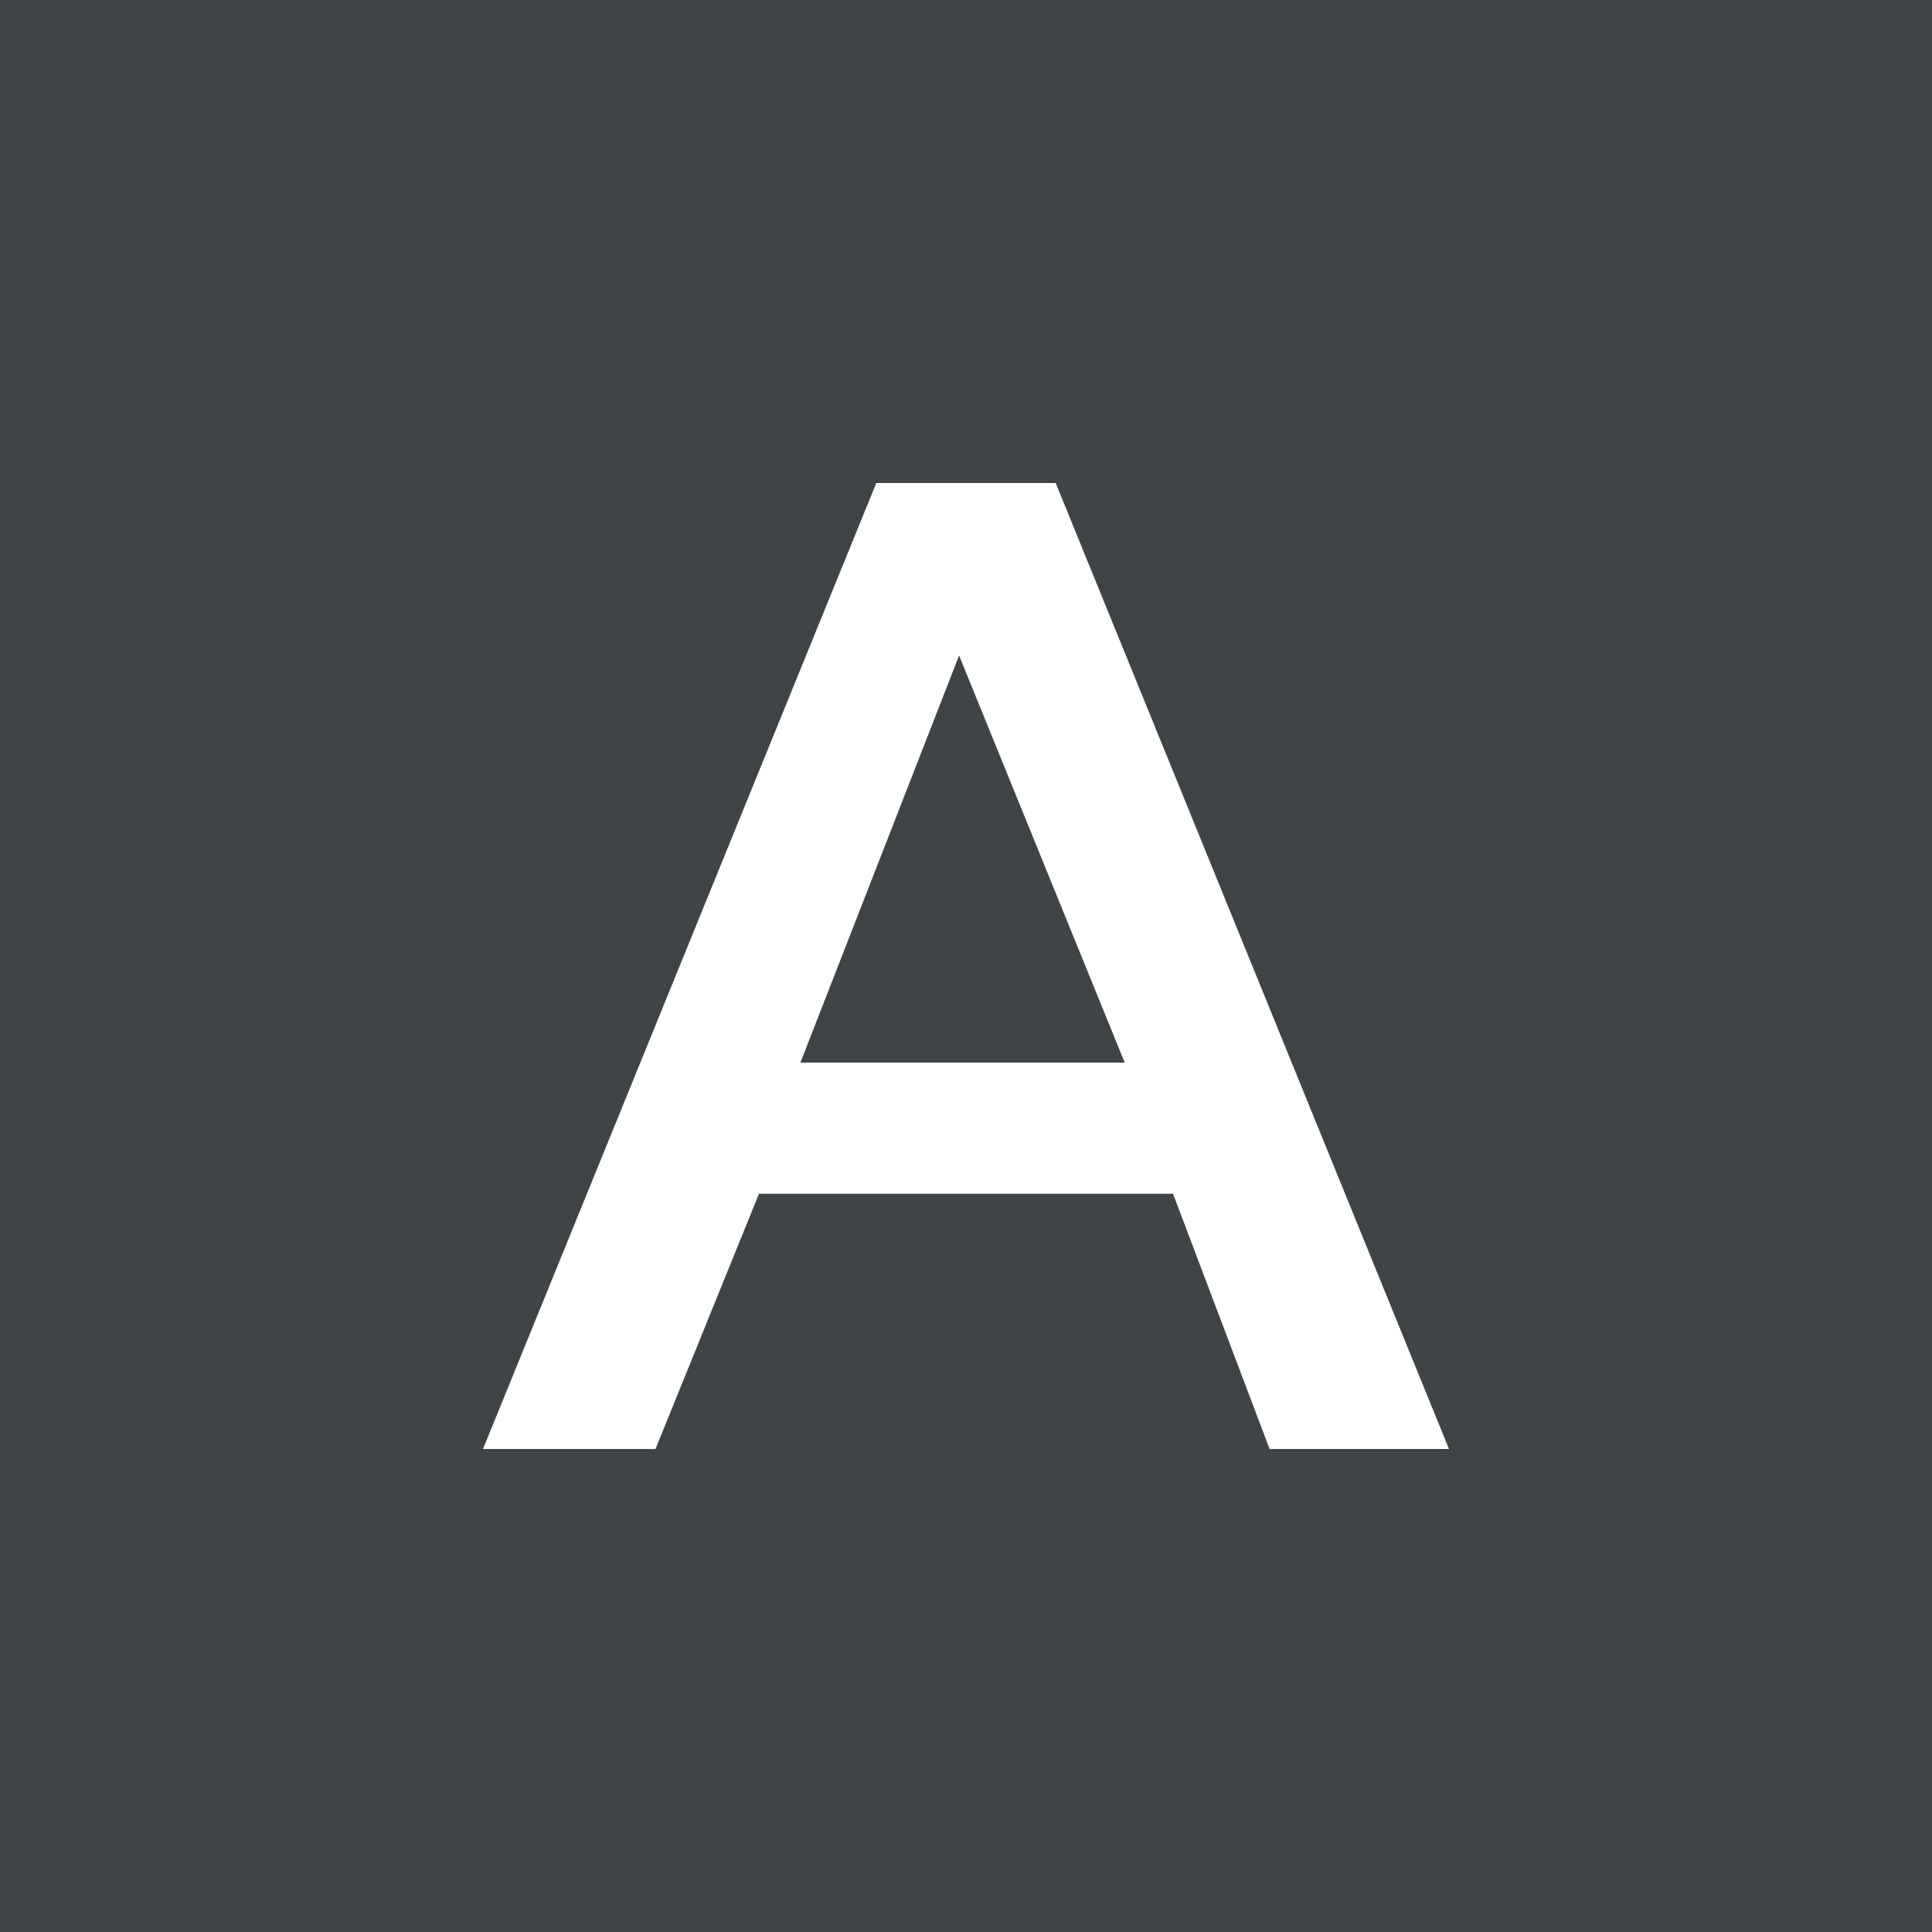
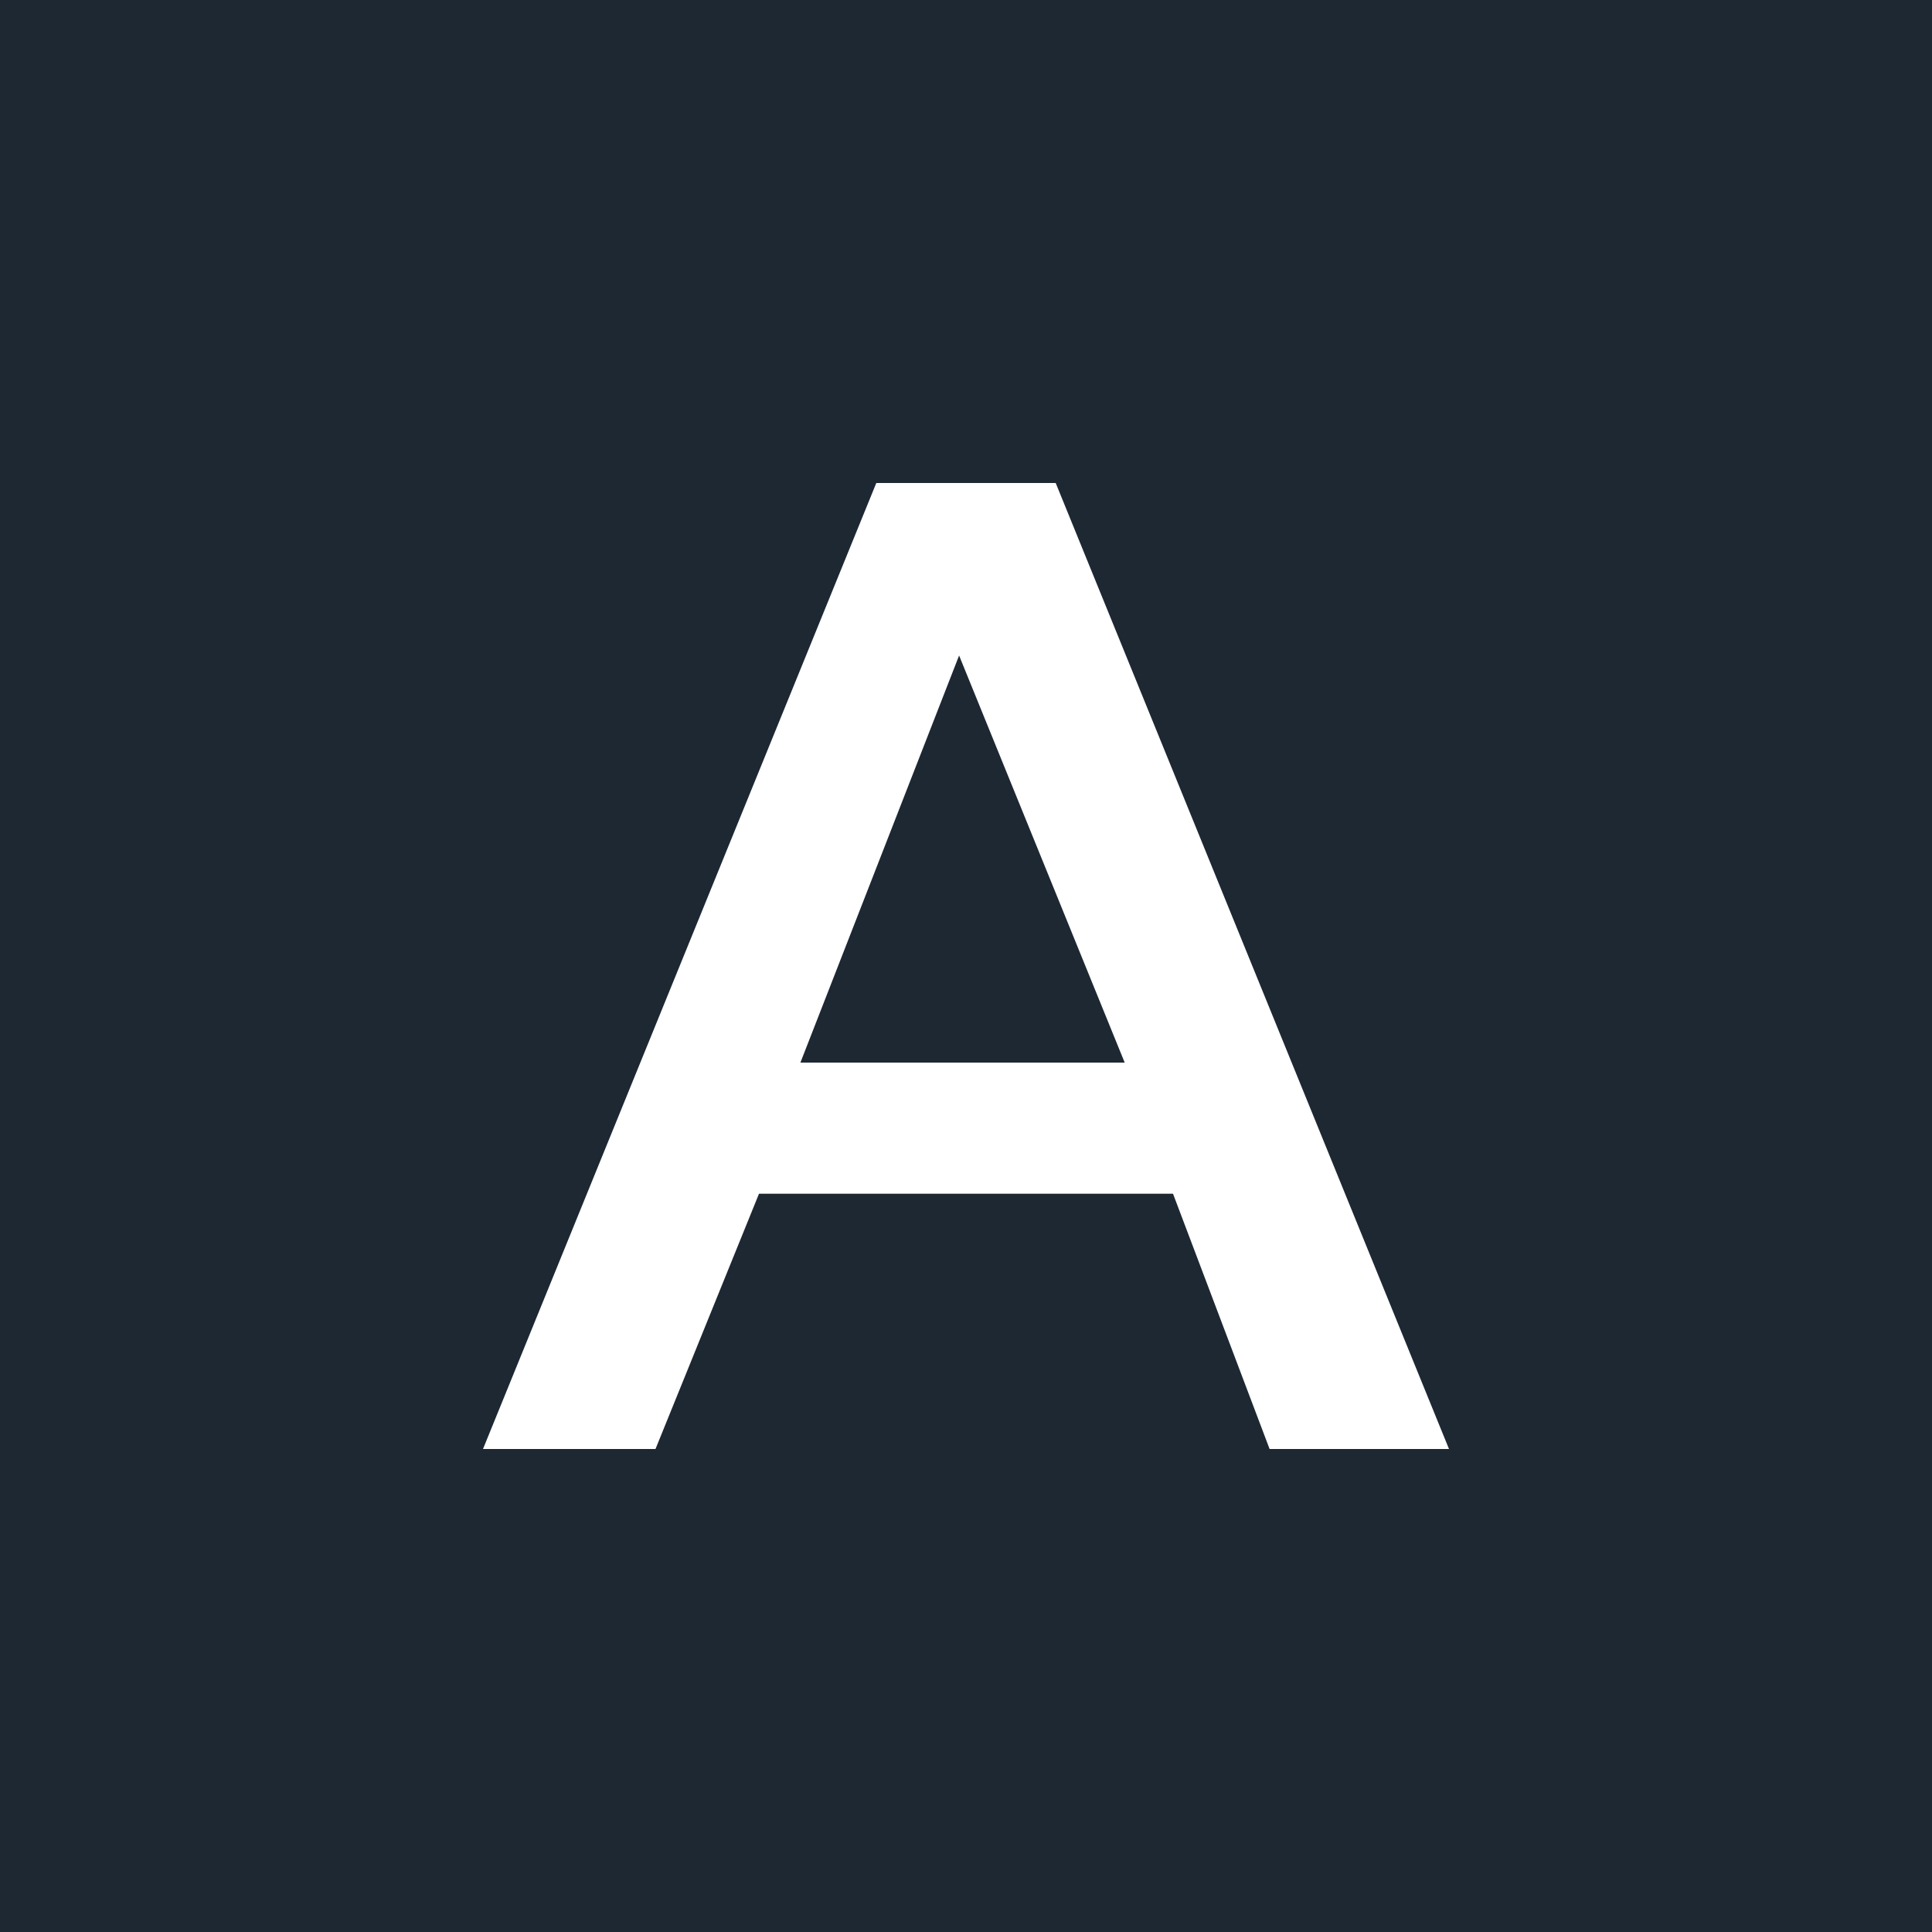
<svg xmlns="http://www.w3.org/2000/svg" version="1.1" id="图层_1" x="0px" y="0px" viewBox="0 0 28 28" style="enable-background:new 0 0 28 28;" xml:space="preserve">
  <style type="text/css">
- 	.st0{fill:#3F4447;}
+ 	.st0{fill:#1d2833;}
</style>
  <path class="st0" d="M13.9,9.5l-2.3,5.9h4.7L13.9,9.5L13.9,9.5z M0,0v28h28V0H0z M18.4,21L17,17.3h-6L9.5,21H7l5.7-14h2.6L21,21  H18.4z" />
</svg>
